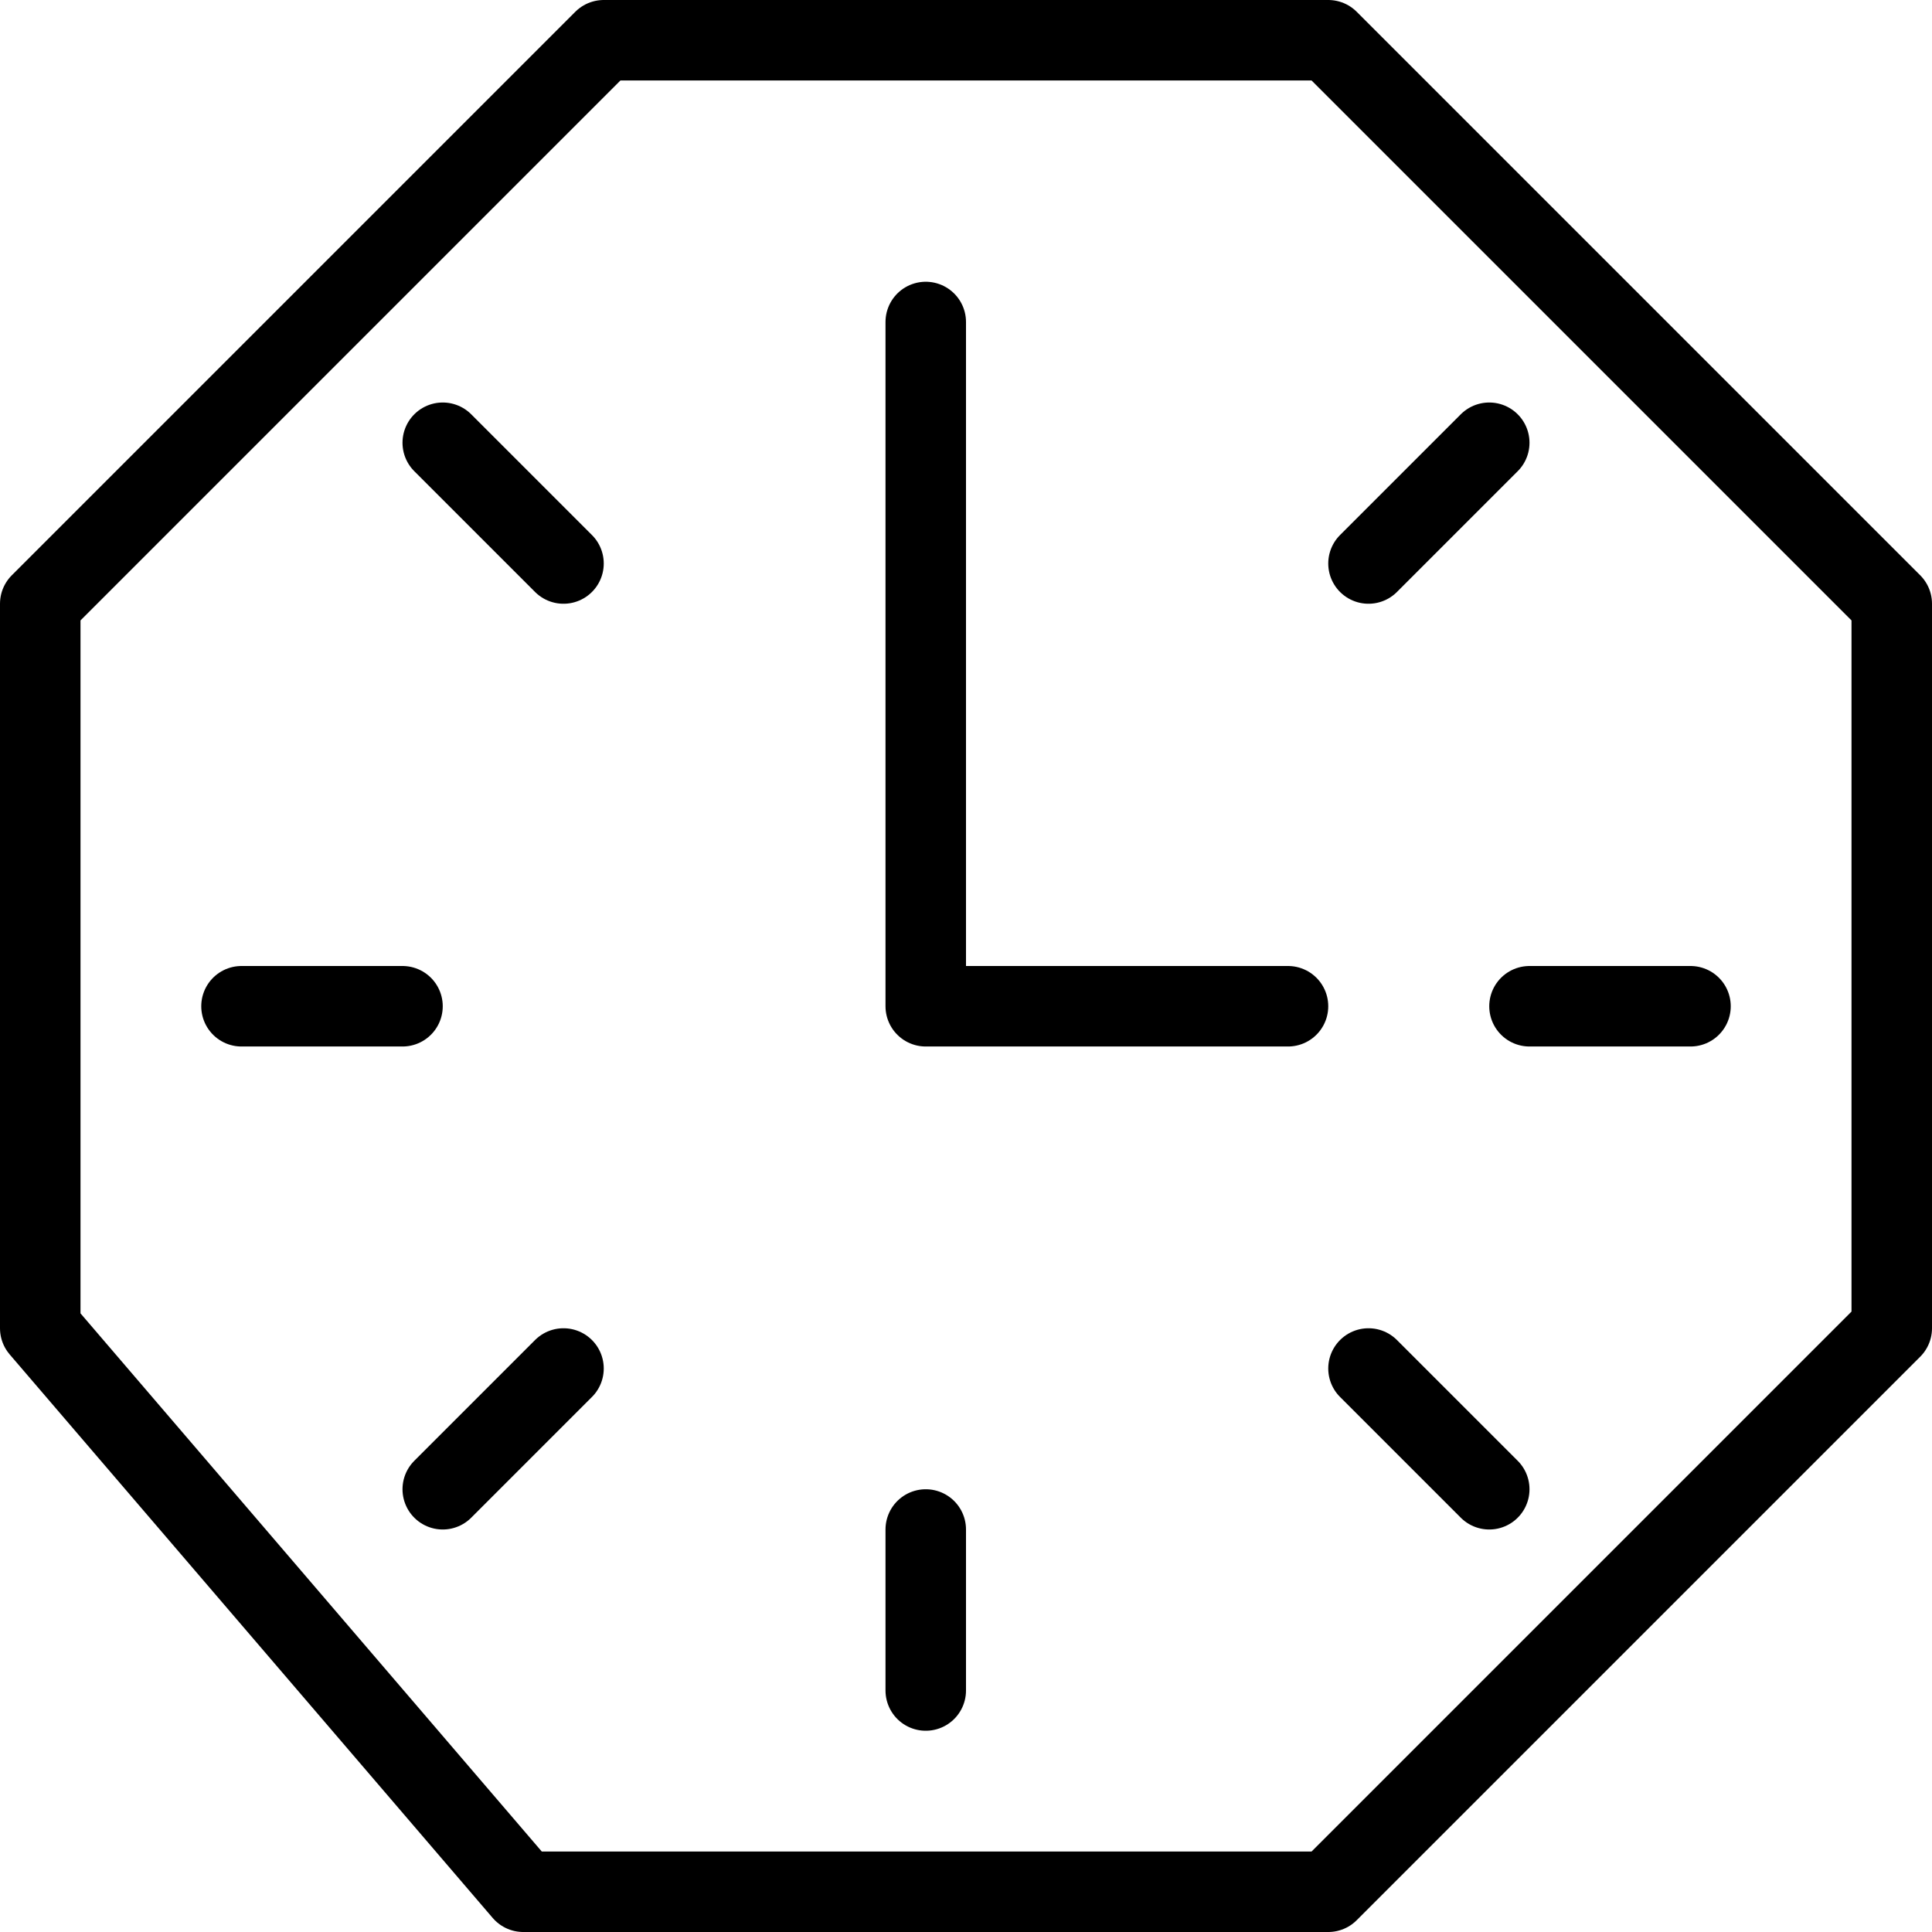
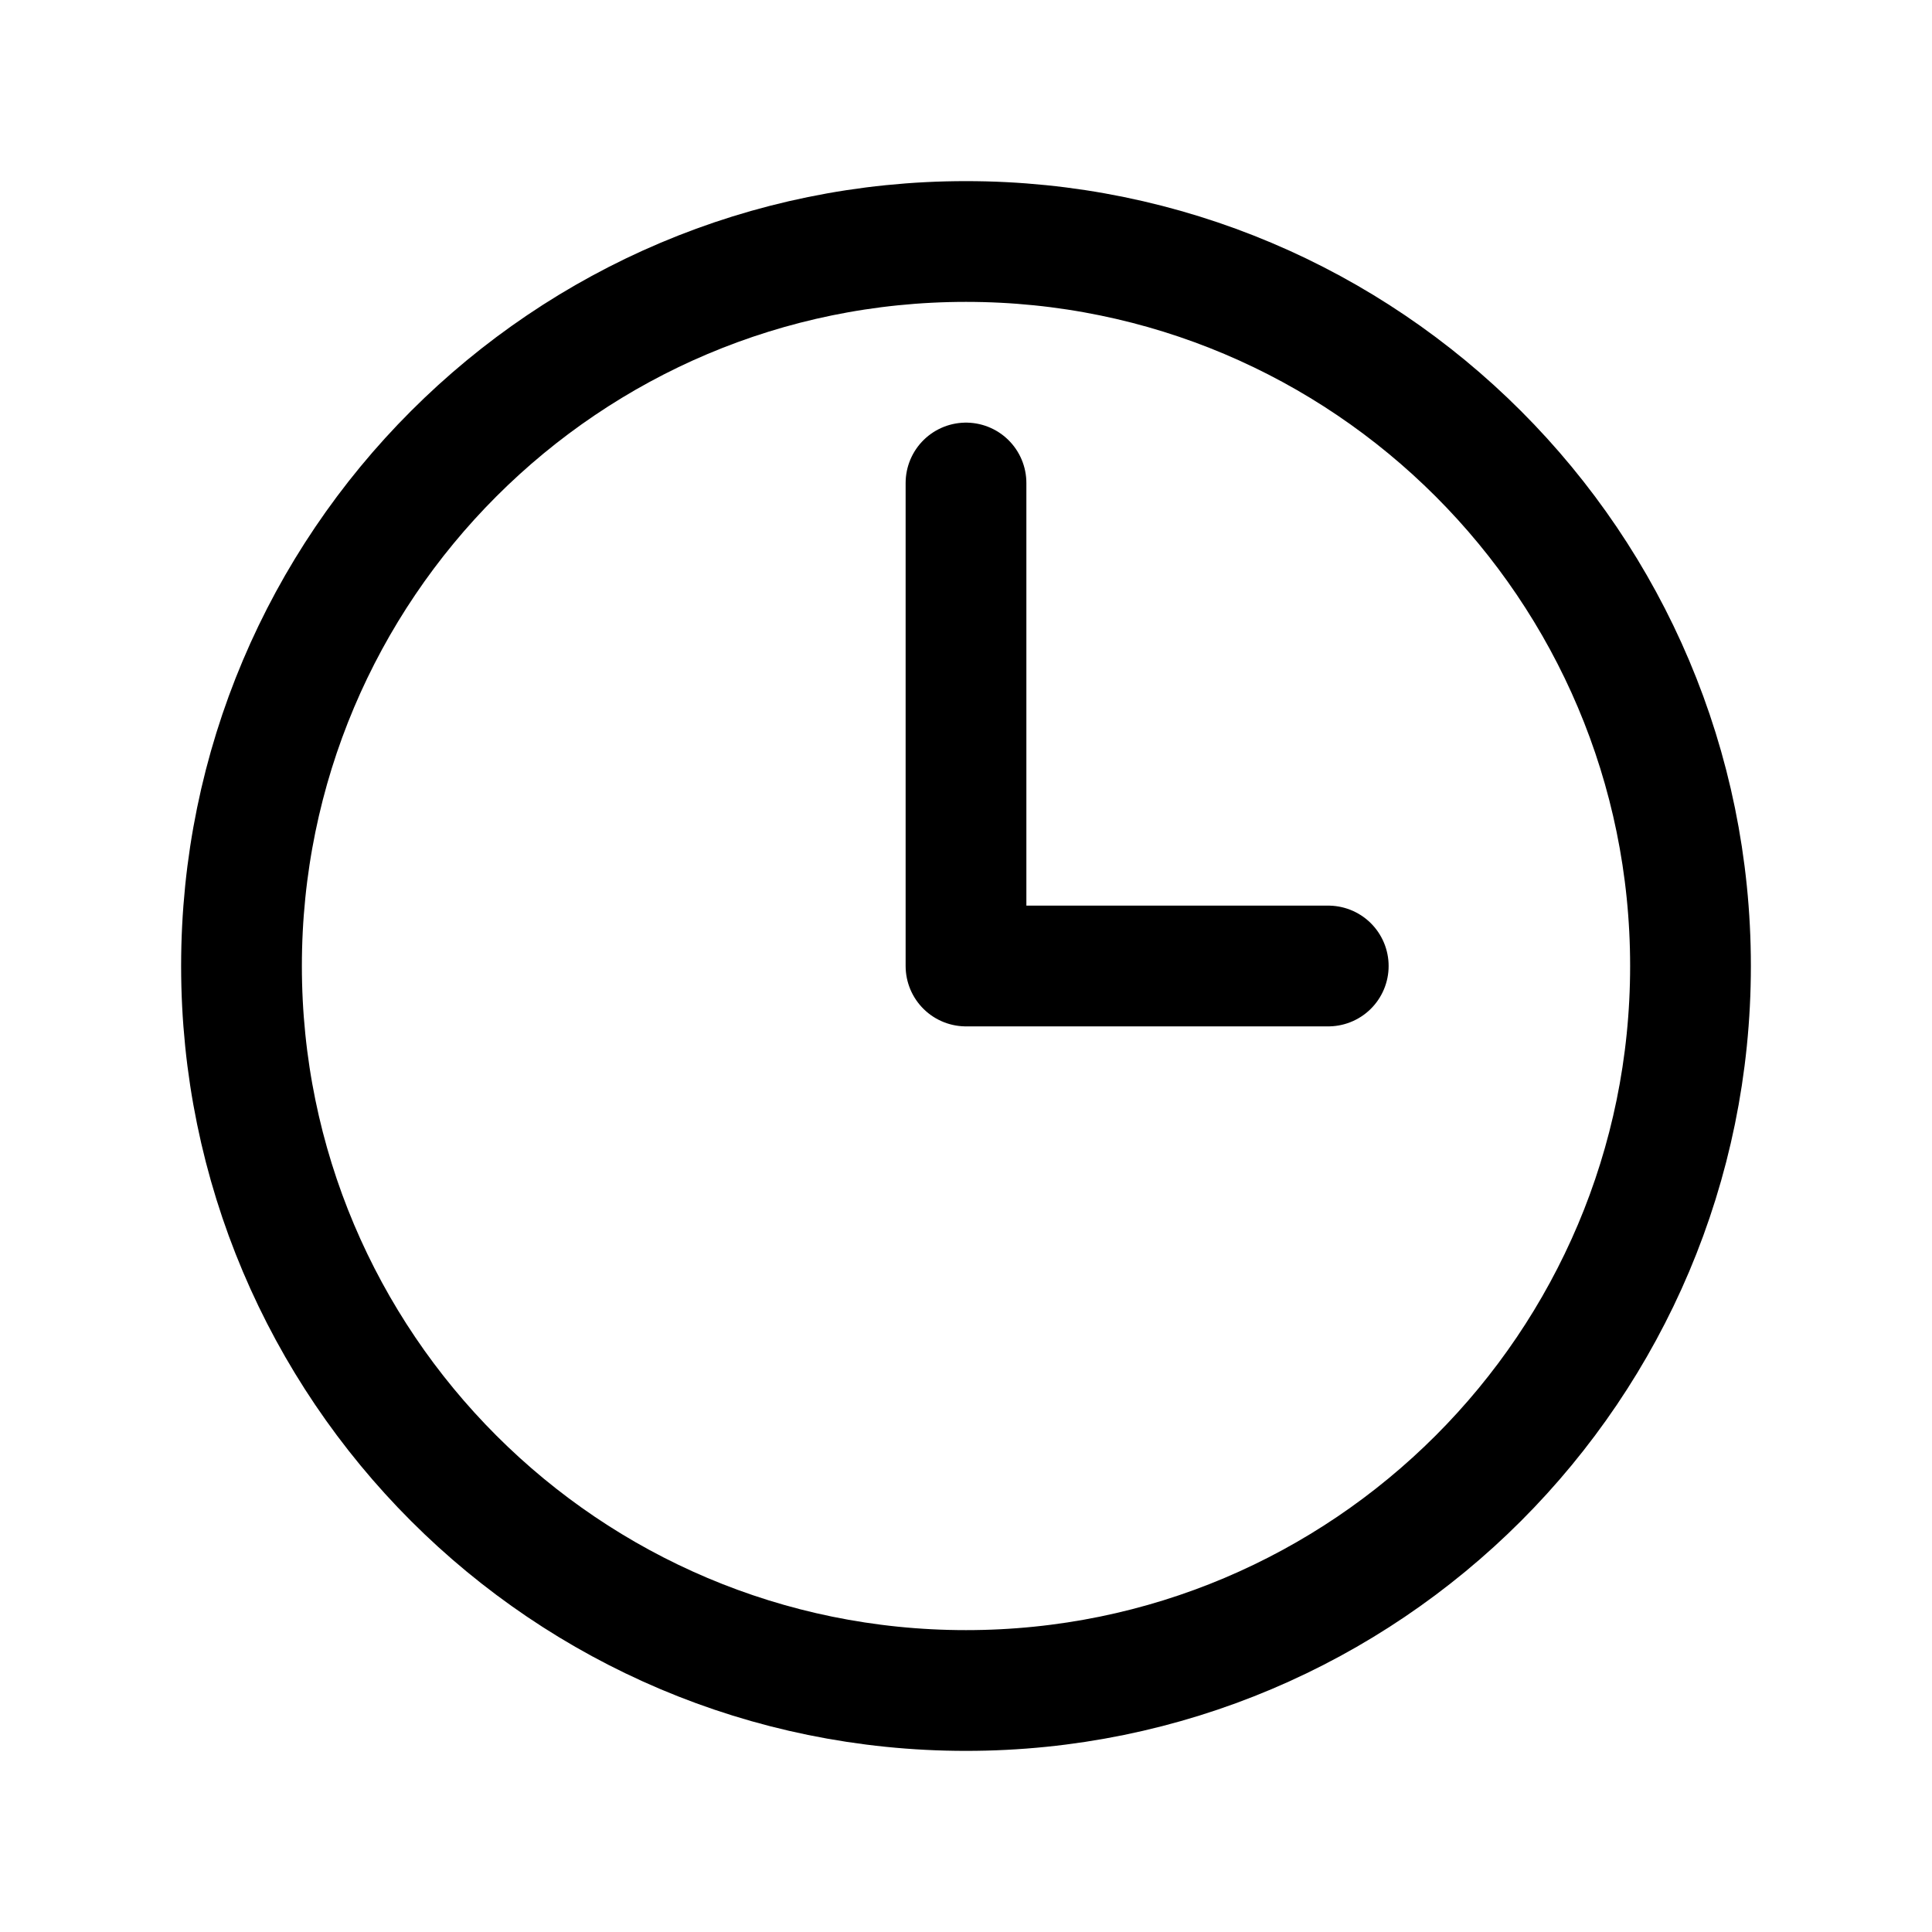
- <svg xmlns="http://www.w3.org/2000/svg" version="1.0" width="800px" height="800px" viewBox="0 0 24 24" xml:space="preserve">
-   <g id="Guides">
-     <g id="_x32_0_px_2_">
- 	</g>
-     <g id="_x32_0px">
- 	</g>
-     <g id="_x34_0px">
- 	</g>
-     <g id="_x34_4_px">
- 	</g>
-     <g id="_x34_8px">
-       <g id="_x31_6px">
- 		</g>
-       <g id="square_4px">
-         <g id="_x32_8_px">
-           <g id="square_4px_2_">
- 				</g>
-           <g id="square_4px_3_">
- 				</g>
-           <g id="square_4px_1_">
- 				</g>
-           <g id="_x32_4_px_2_">
- 				</g>
-           <g id="_x31_2_px">
- 				</g>
-         </g>
-       </g>
-     </g>
-     <g id="Icons">
- 	</g>
-     <g id="_x32_0_px">
- 	</g>
-     <g id="square_6px">
-       <g id="_x31_2_PX">
- 		</g>
-     </g>
-     <g id="_x33_6_px">
-       <g id="_x33_2_px">
-         <g id="_x32_8_px_1_">
-           <g id="square_6px_1_">
- 				</g>
-           <g id="_x32_0_px_1_">
-             <g id="_x31_2_PX_2_">
- 					</g>
-             <g id="_x34_8_px">
-               <g id="_x32_4_px">
- 						</g>
-               <g id="_x32_4_px_1_">
- 						</g>
-             </g>
-           </g>
-         </g>
-       </g>
-     </g>
-     <g id="_x32_0_px_3_">
- 	</g>
-     <g id="_x32_0_px_4_">
- 	</g>
-     <g id="New_Symbol_8">
-       <g id="_x32_4_px_3_">
- 		</g>
-     </g>
-   </g>
-   <g id="Artboard">
- </g>
-   <g id="Free_Icons">
-     <g>
-       <polygon style="fill:none;stroke:#000000;stroke-linecap:round;stroke-linejoin:round;stroke-miterlimit:10;" points="16.5,23.5     6.5,23.5 0.5,16.5 0.5,7.5 7.5,0.5 16.5,0.5 23.5,7.5 23.5,16.5   " />
-       <line style="fill:none;stroke:#000000;stroke-linecap:round;stroke-linejoin:round;stroke-miterlimit:10;" x1="21" y1="12.5" x2="19" y2="12.5" />
-       <line style="fill:none;stroke:#000000;stroke-linecap:round;stroke-linejoin:round;stroke-miterlimit:10;" x1="18.5" y1="18.5" x2="17" y2="17" />
-       <line style="fill:none;stroke:#000000;stroke-linecap:round;stroke-linejoin:round;stroke-miterlimit:10;" x1="11.5" y1="21" x2="11.5" y2="19" />
-       <line style="fill:none;stroke:#000000;stroke-linecap:round;stroke-linejoin:round;stroke-miterlimit:10;" x1="5.5" y1="18.5" x2="7" y2="17" />
-       <line style="fill:none;stroke:#000000;stroke-linecap:round;stroke-linejoin:round;stroke-miterlimit:10;" x1="3" y1="12.5" x2="5" y2="12.5" />
-       <line style="fill:none;stroke:#000000;stroke-linecap:round;stroke-linejoin:round;stroke-miterlimit:10;" x1="5.5" y1="5.5" x2="7" y2="7" />
-       <line style="fill:none;stroke:#000000;stroke-linecap:round;stroke-linejoin:round;stroke-miterlimit:10;" x1="18.5" y1="5.5" x2="17" y2="7" />
-       <polyline style="fill:none;stroke:#000000;stroke-linecap:round;stroke-linejoin:round;stroke-miterlimit:10;" points="11.5,4     11.5,12.5 16,12.5   " />
-     </g>
-   </g>
+ <svg xmlns="http://www.w3.org/2000/svg" fill="none" viewBox="0 0 24 24" stroke-width="1.5" stroke="currentColor" class="size-6">
+   <path stroke-linecap="round" stroke-linejoin="round" d="M12 6v6h4.5m4.5 0a9 9 0 1 1-18 0 9 9 0 0 1 18 0Z" />
</svg>
